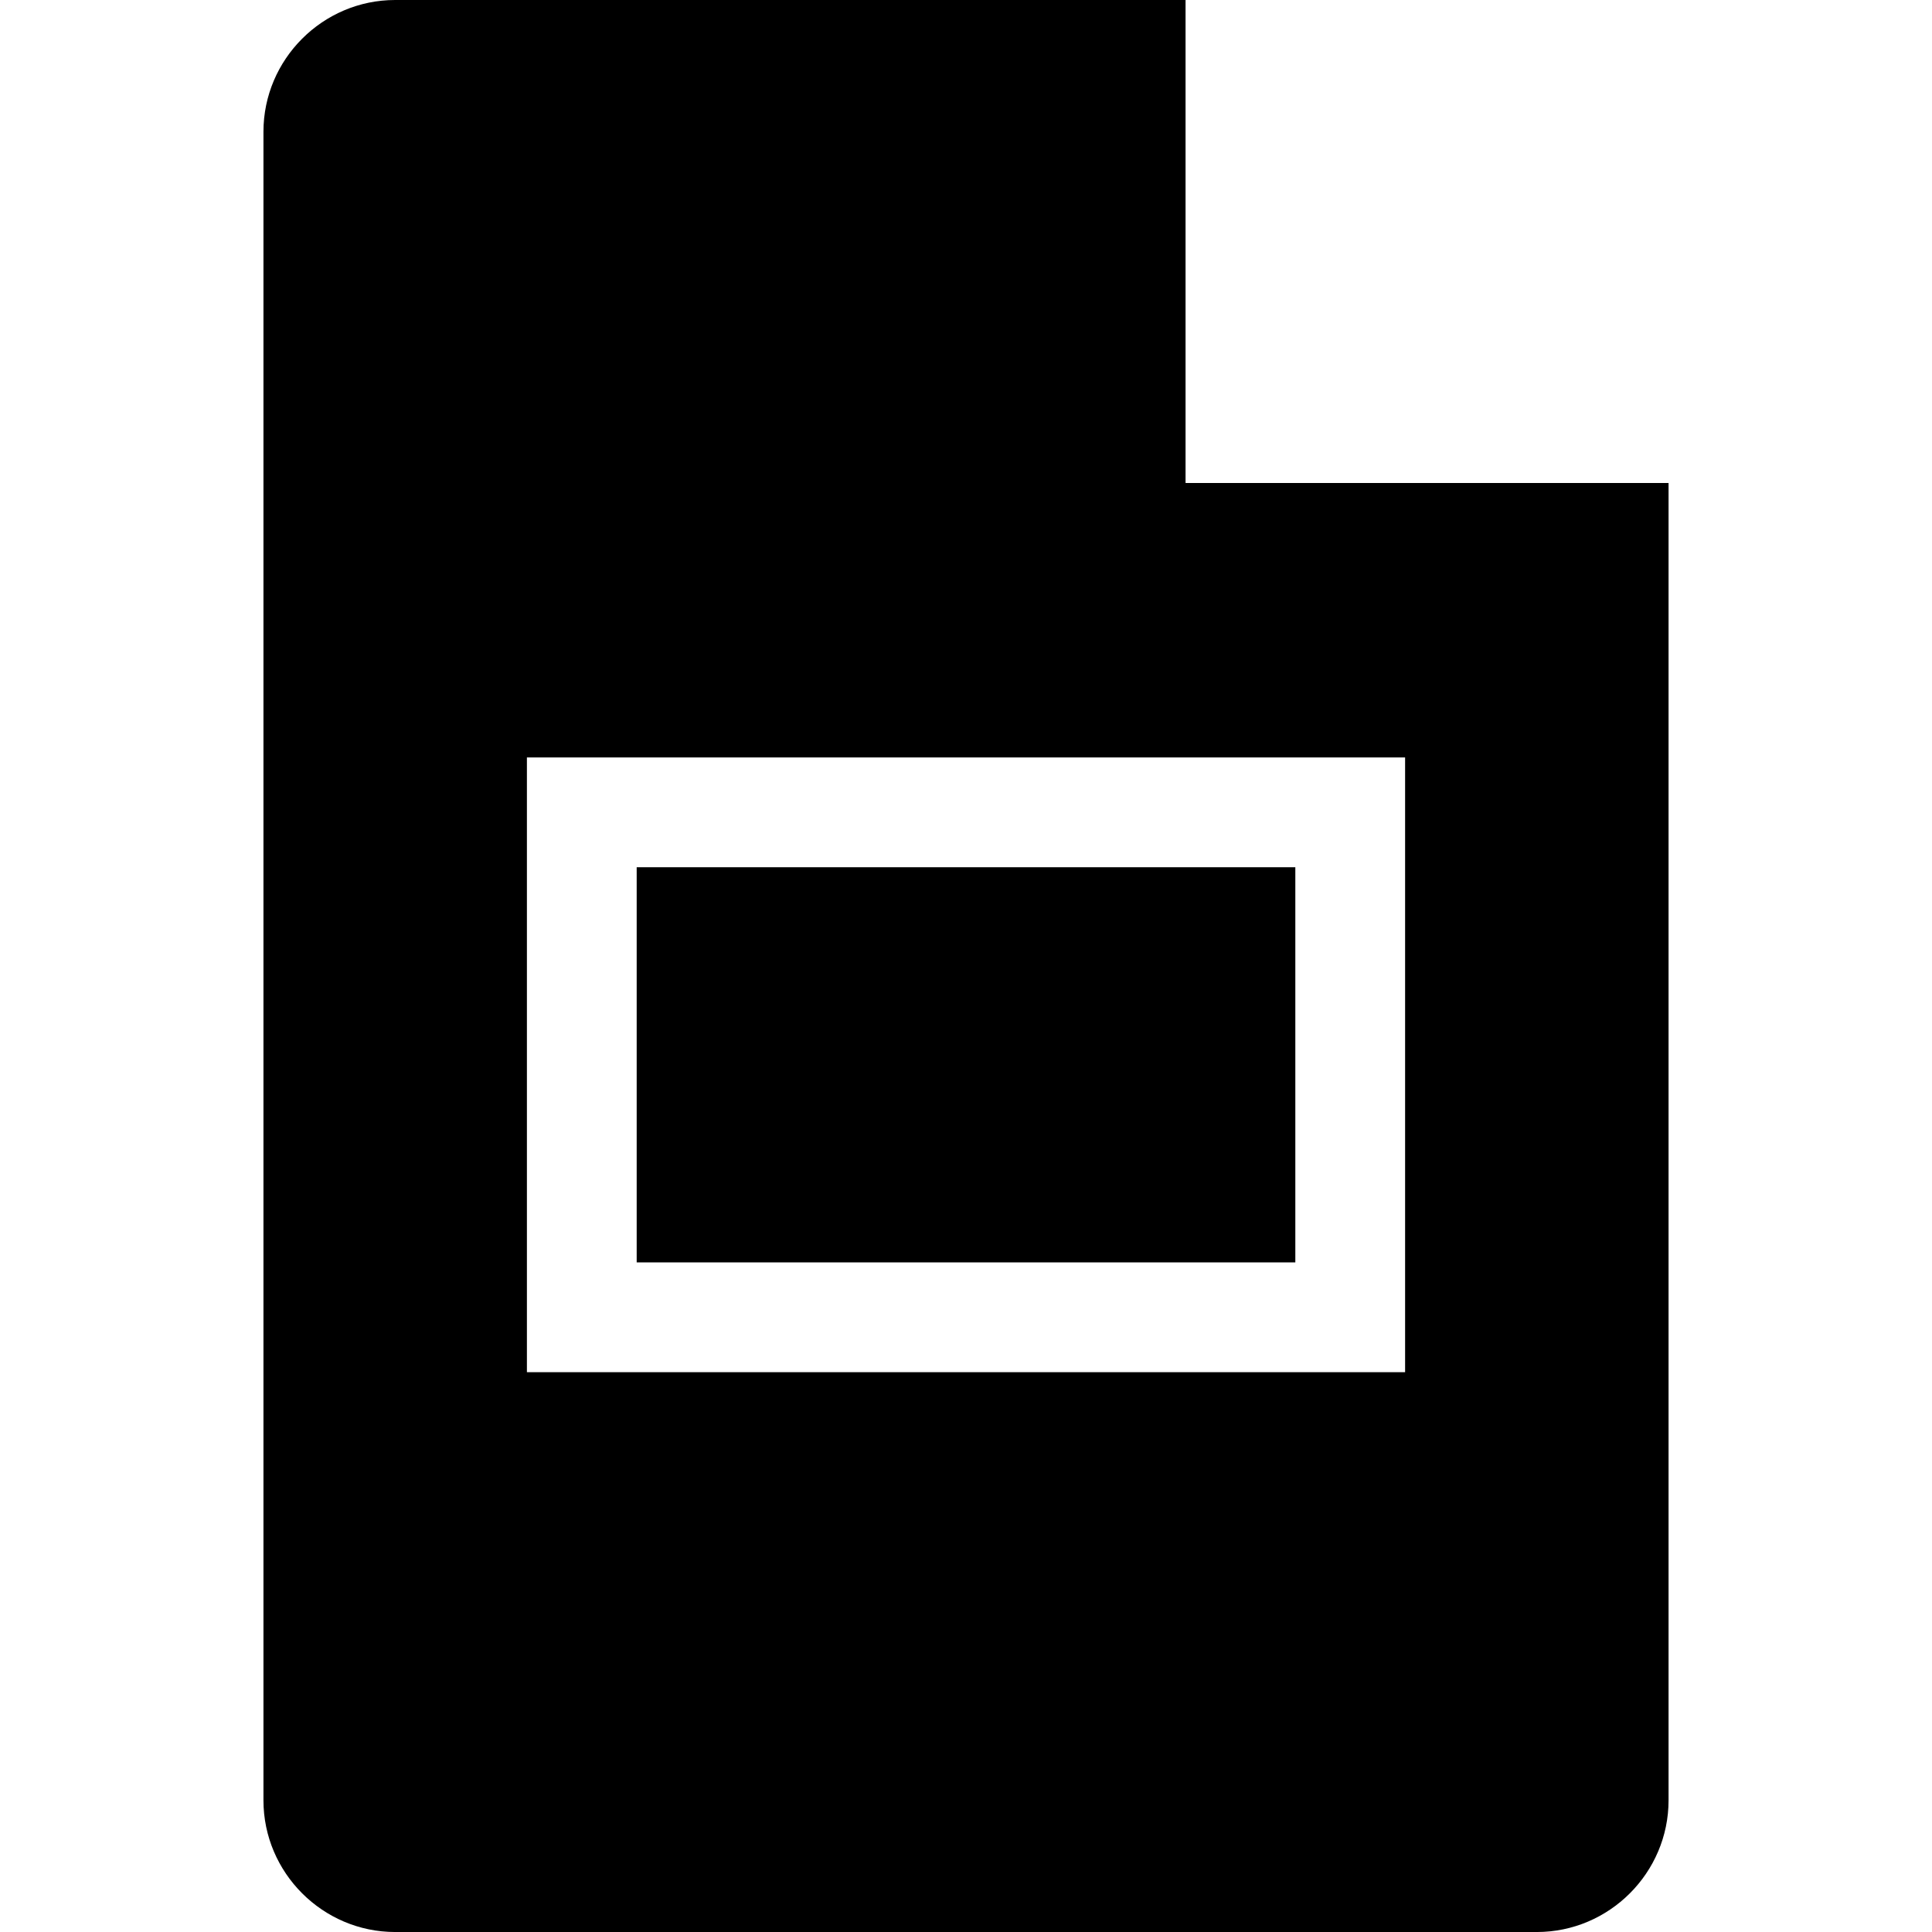
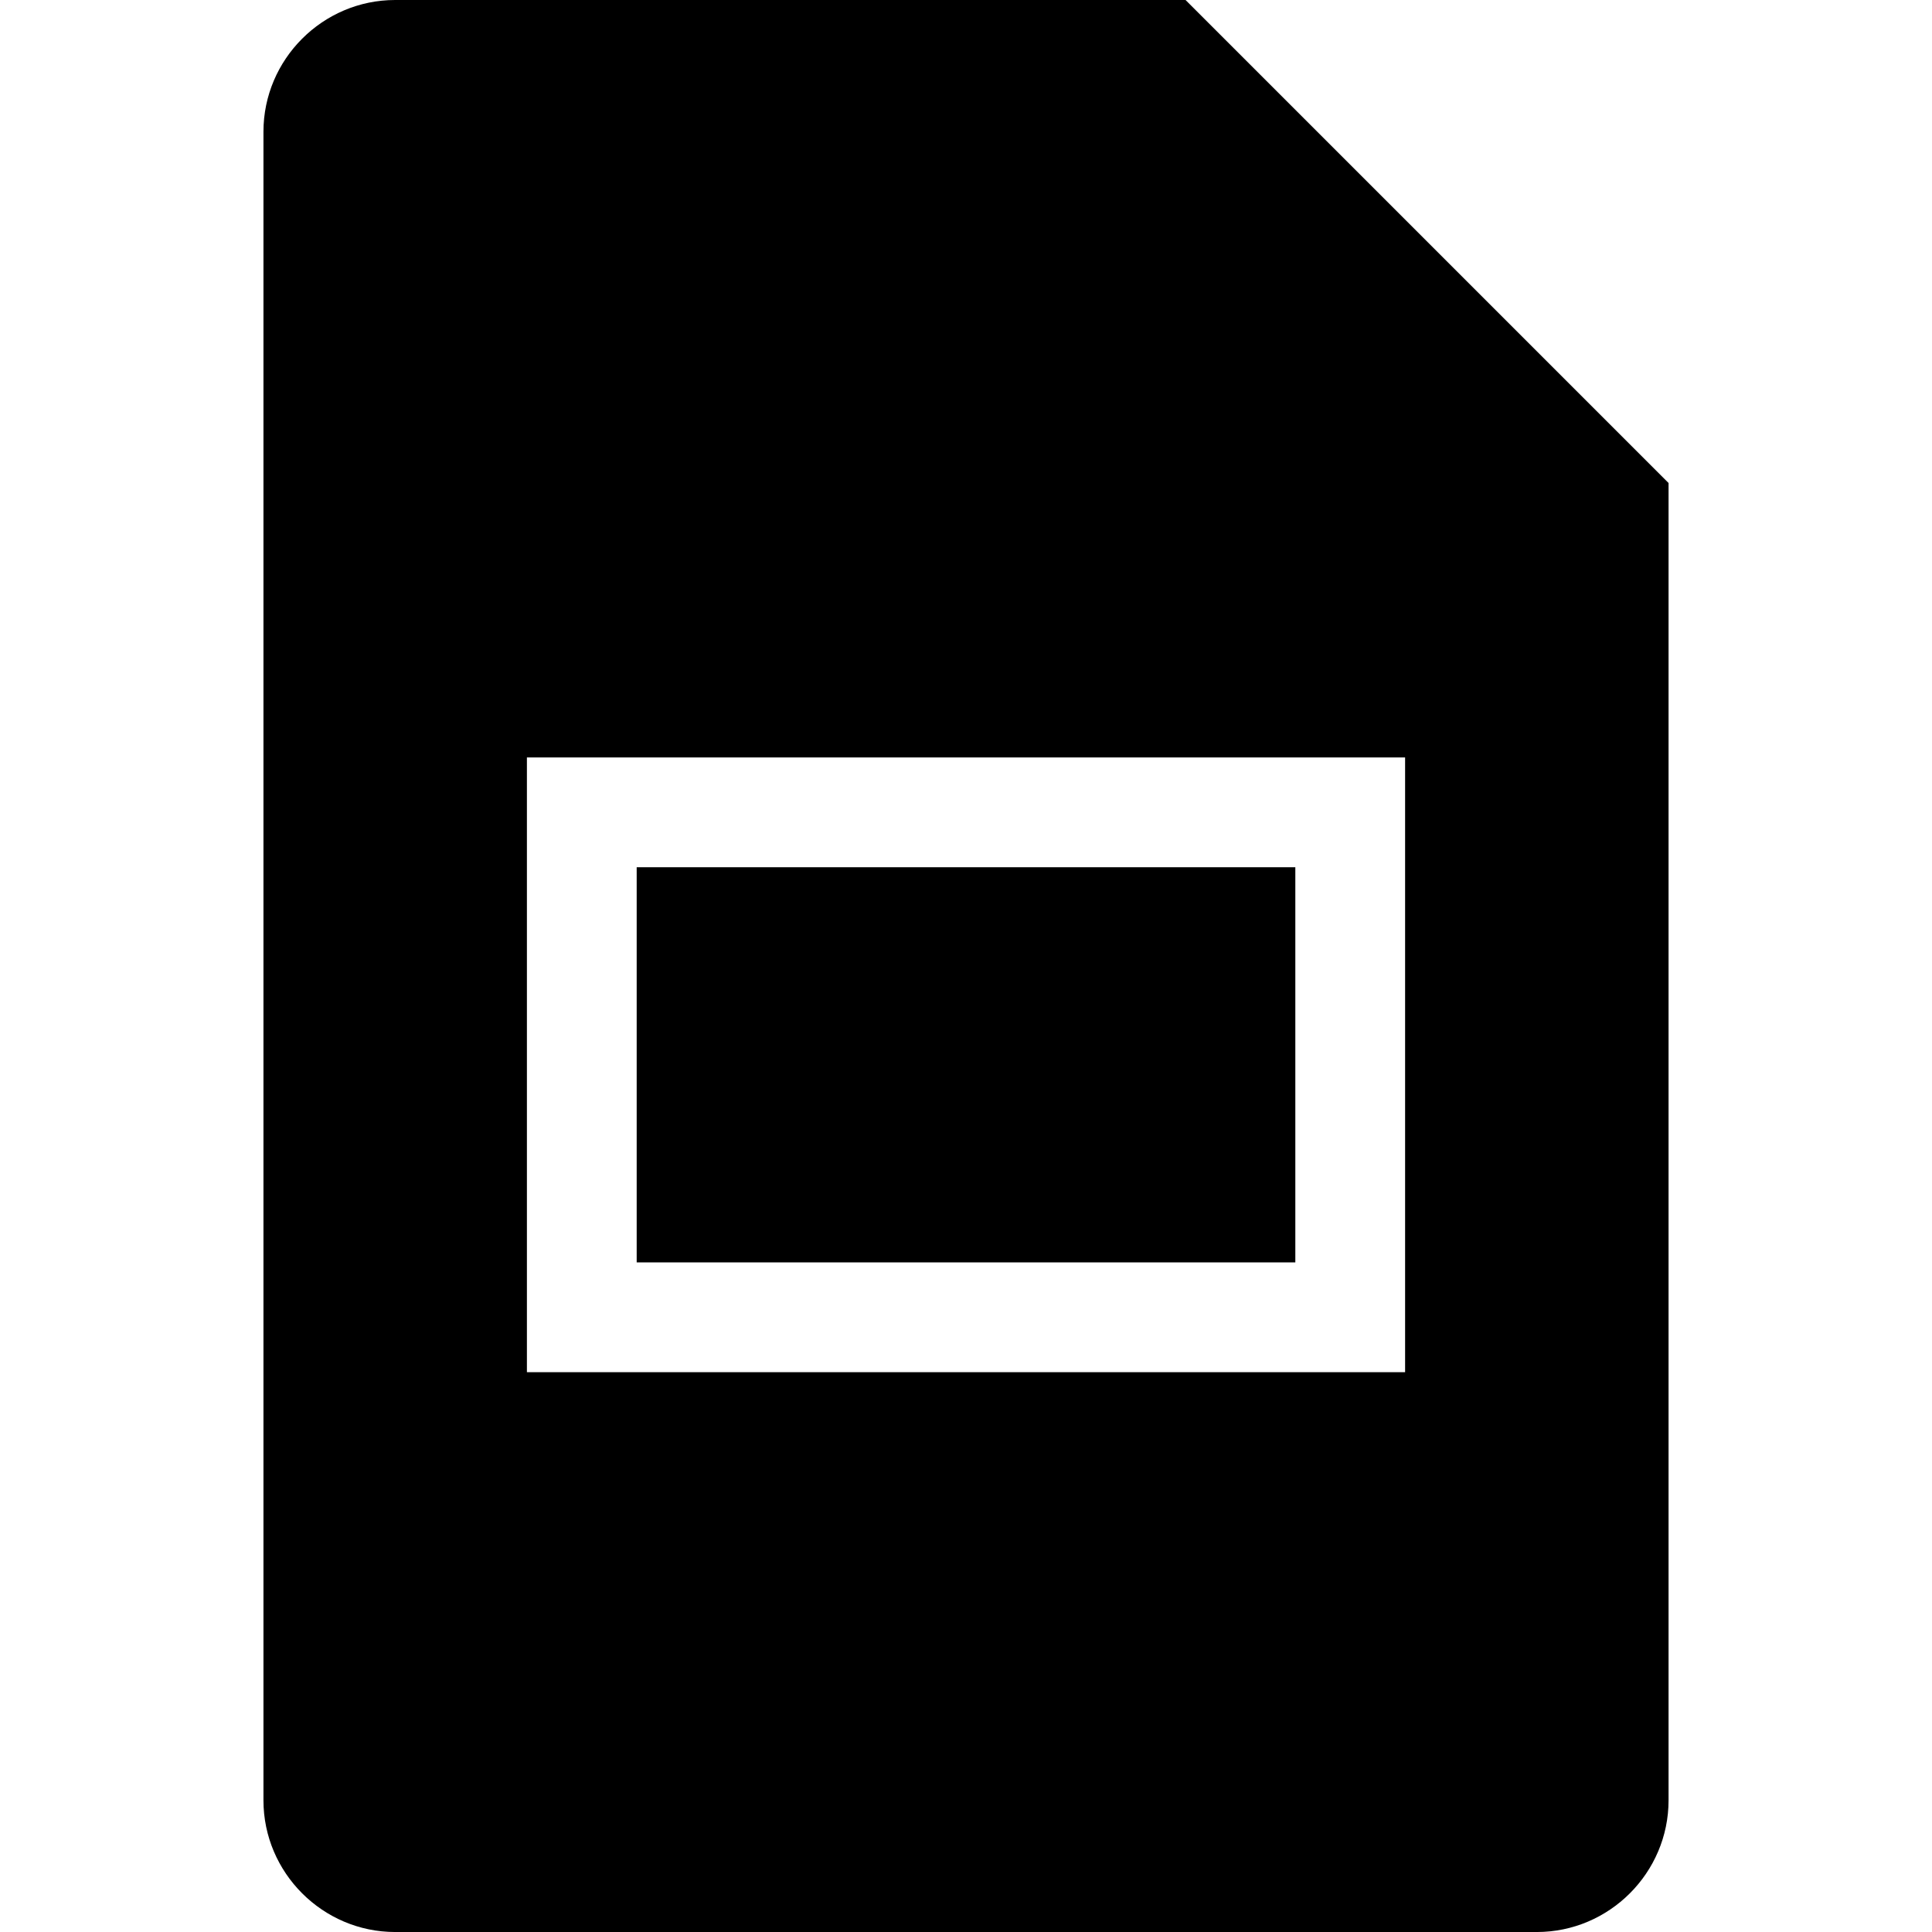
<svg xmlns="http://www.w3.org/2000/svg" viewBox="0 0 24 24" fill="none">
  <g transform="translate(3.2727 0) scale(0.27273)">
-     <path fill="currentColor" fill-rule="evenodd" d="M58 88H6c-3.3 0-6-2.7-6-6V6c0-3.3 2.7-6 6-6h36l22 22v60c0 3.3-2.7 6-6 6ZM42 0v22h22L42 0ZM12 34.5h40v28H12V34.5Zm5 23h30v-18H17v18Z" />
+     <path fill="currentColor" fill-rule="evenodd" d="M58 88H6c-3.3 0-6-2.7-6-6V6c0-3.3 2.7-6 6-6h36l22 22v60c0 3.3-2.7 6-6 6ZM12 34.5h40v28H12V34.5Zm5 23h30v-18H17v18Z" />
  </g>
</svg>
